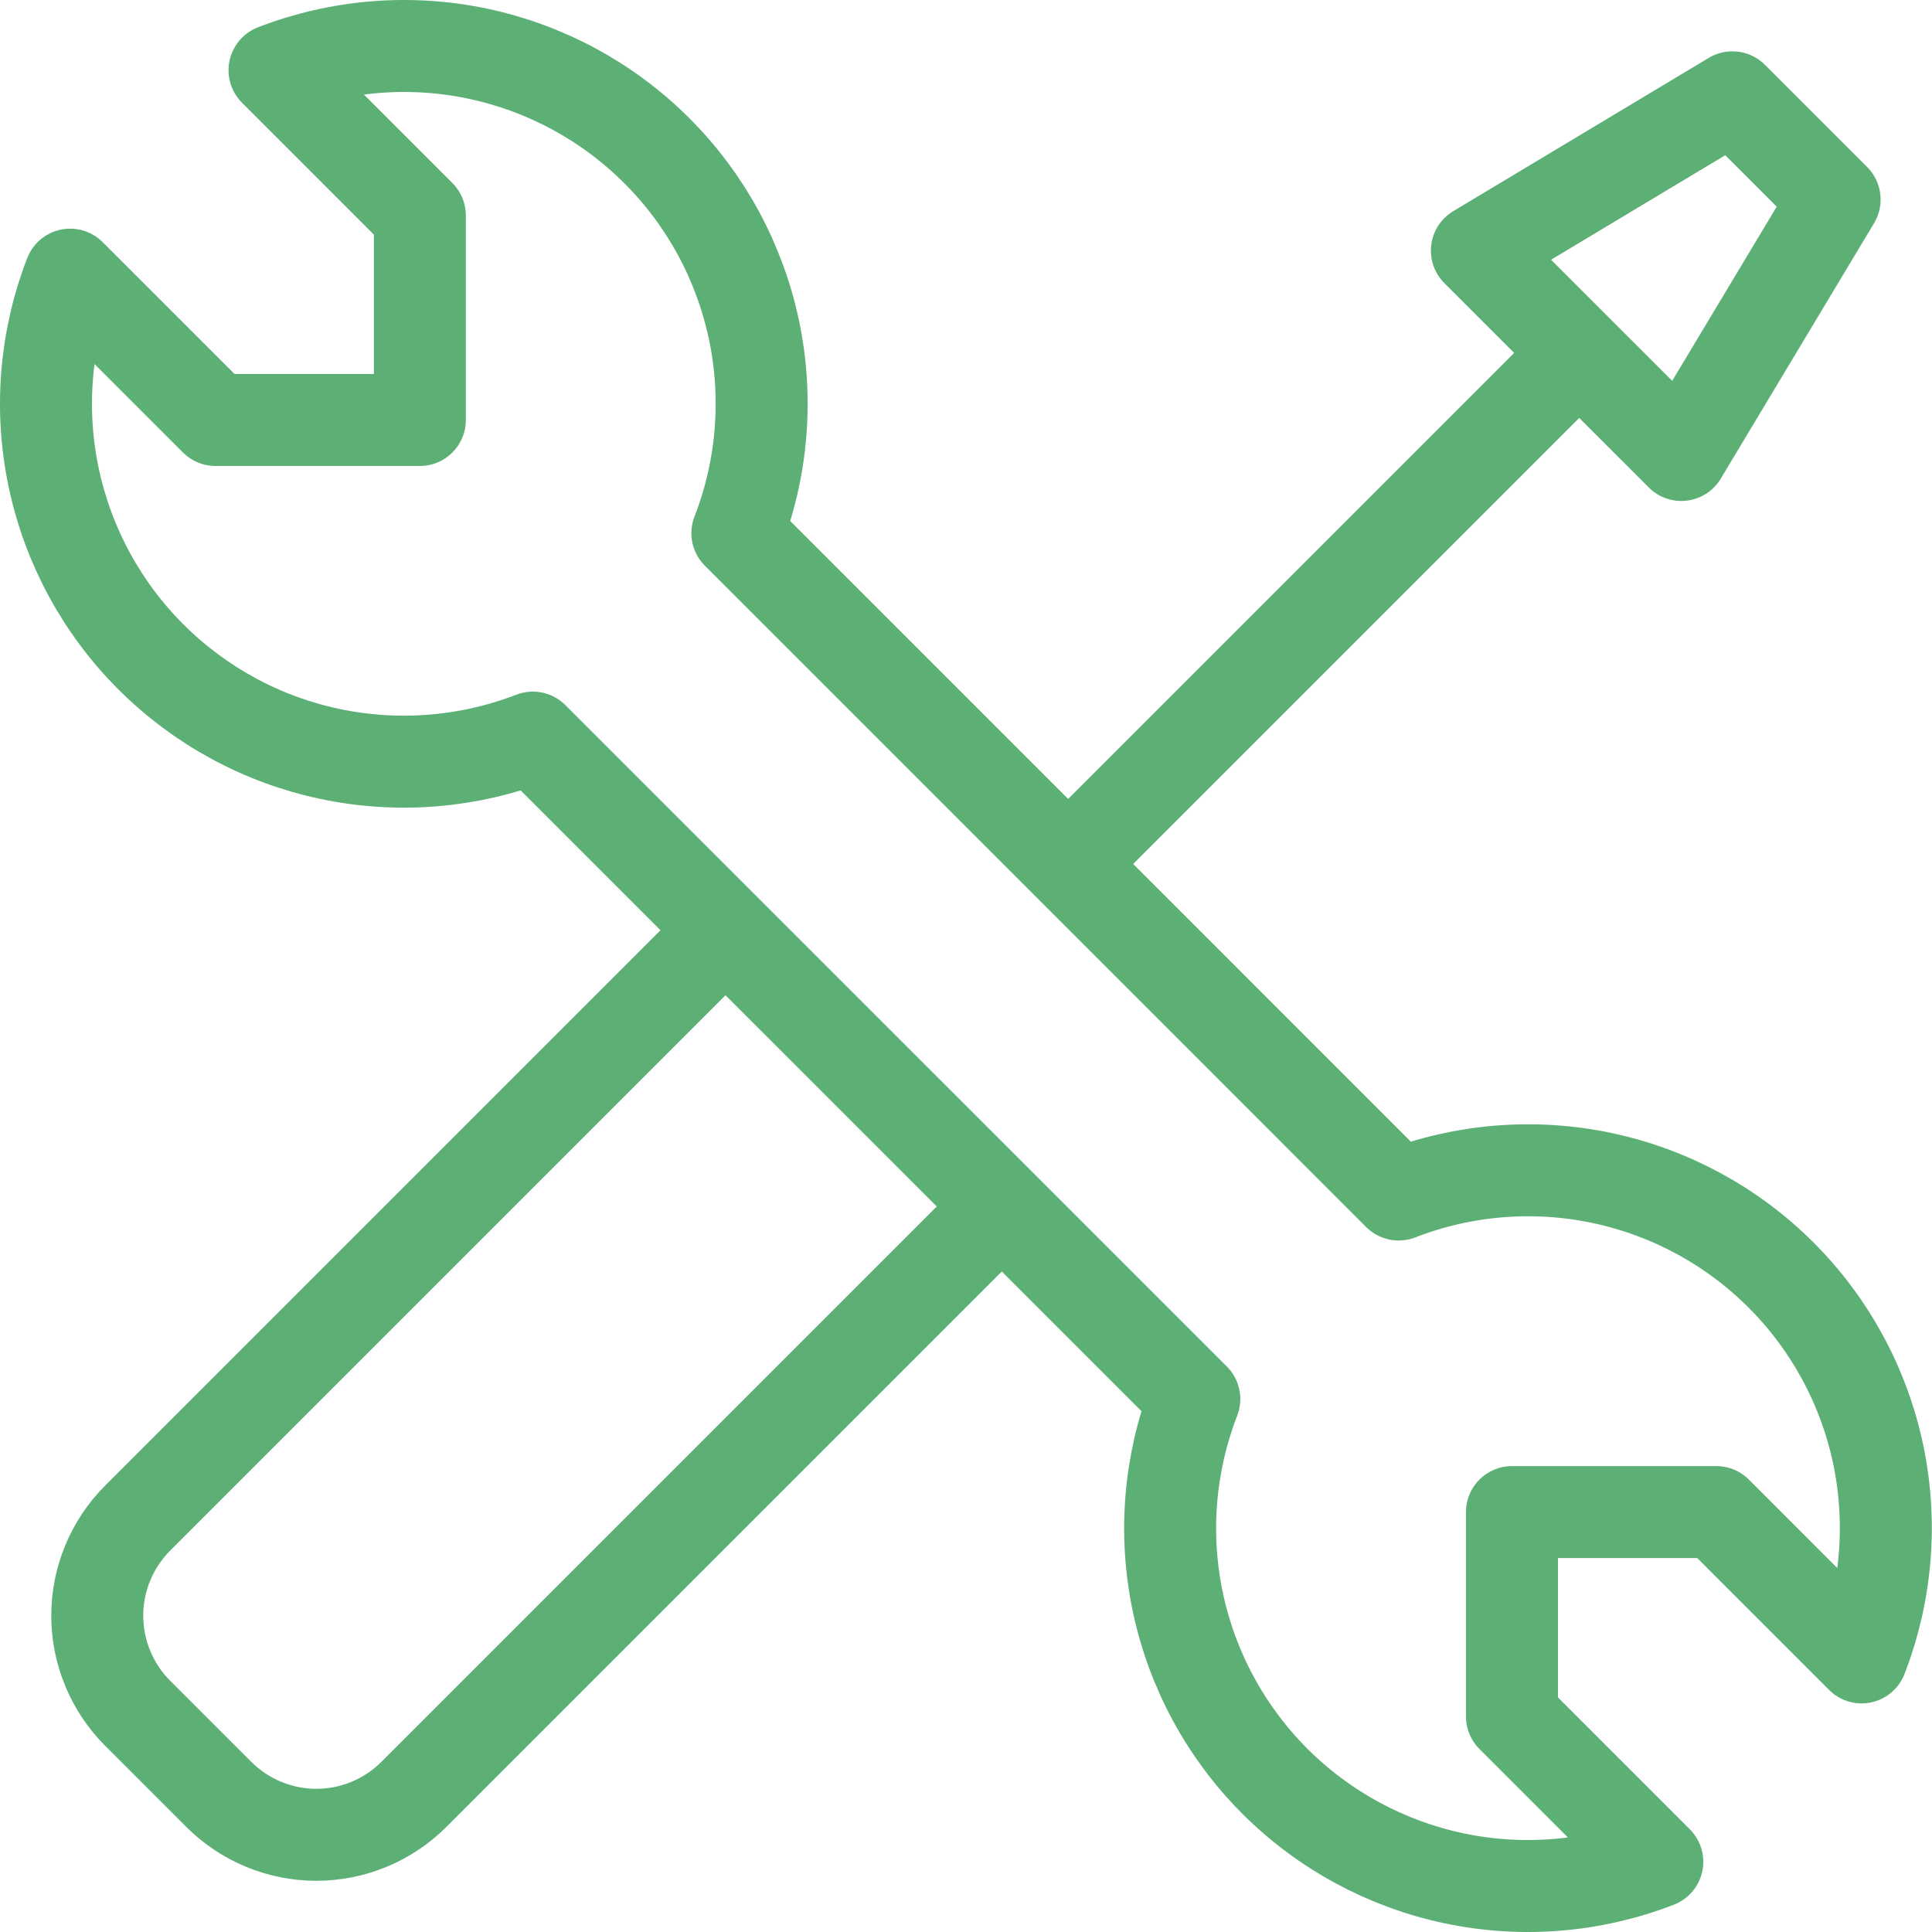
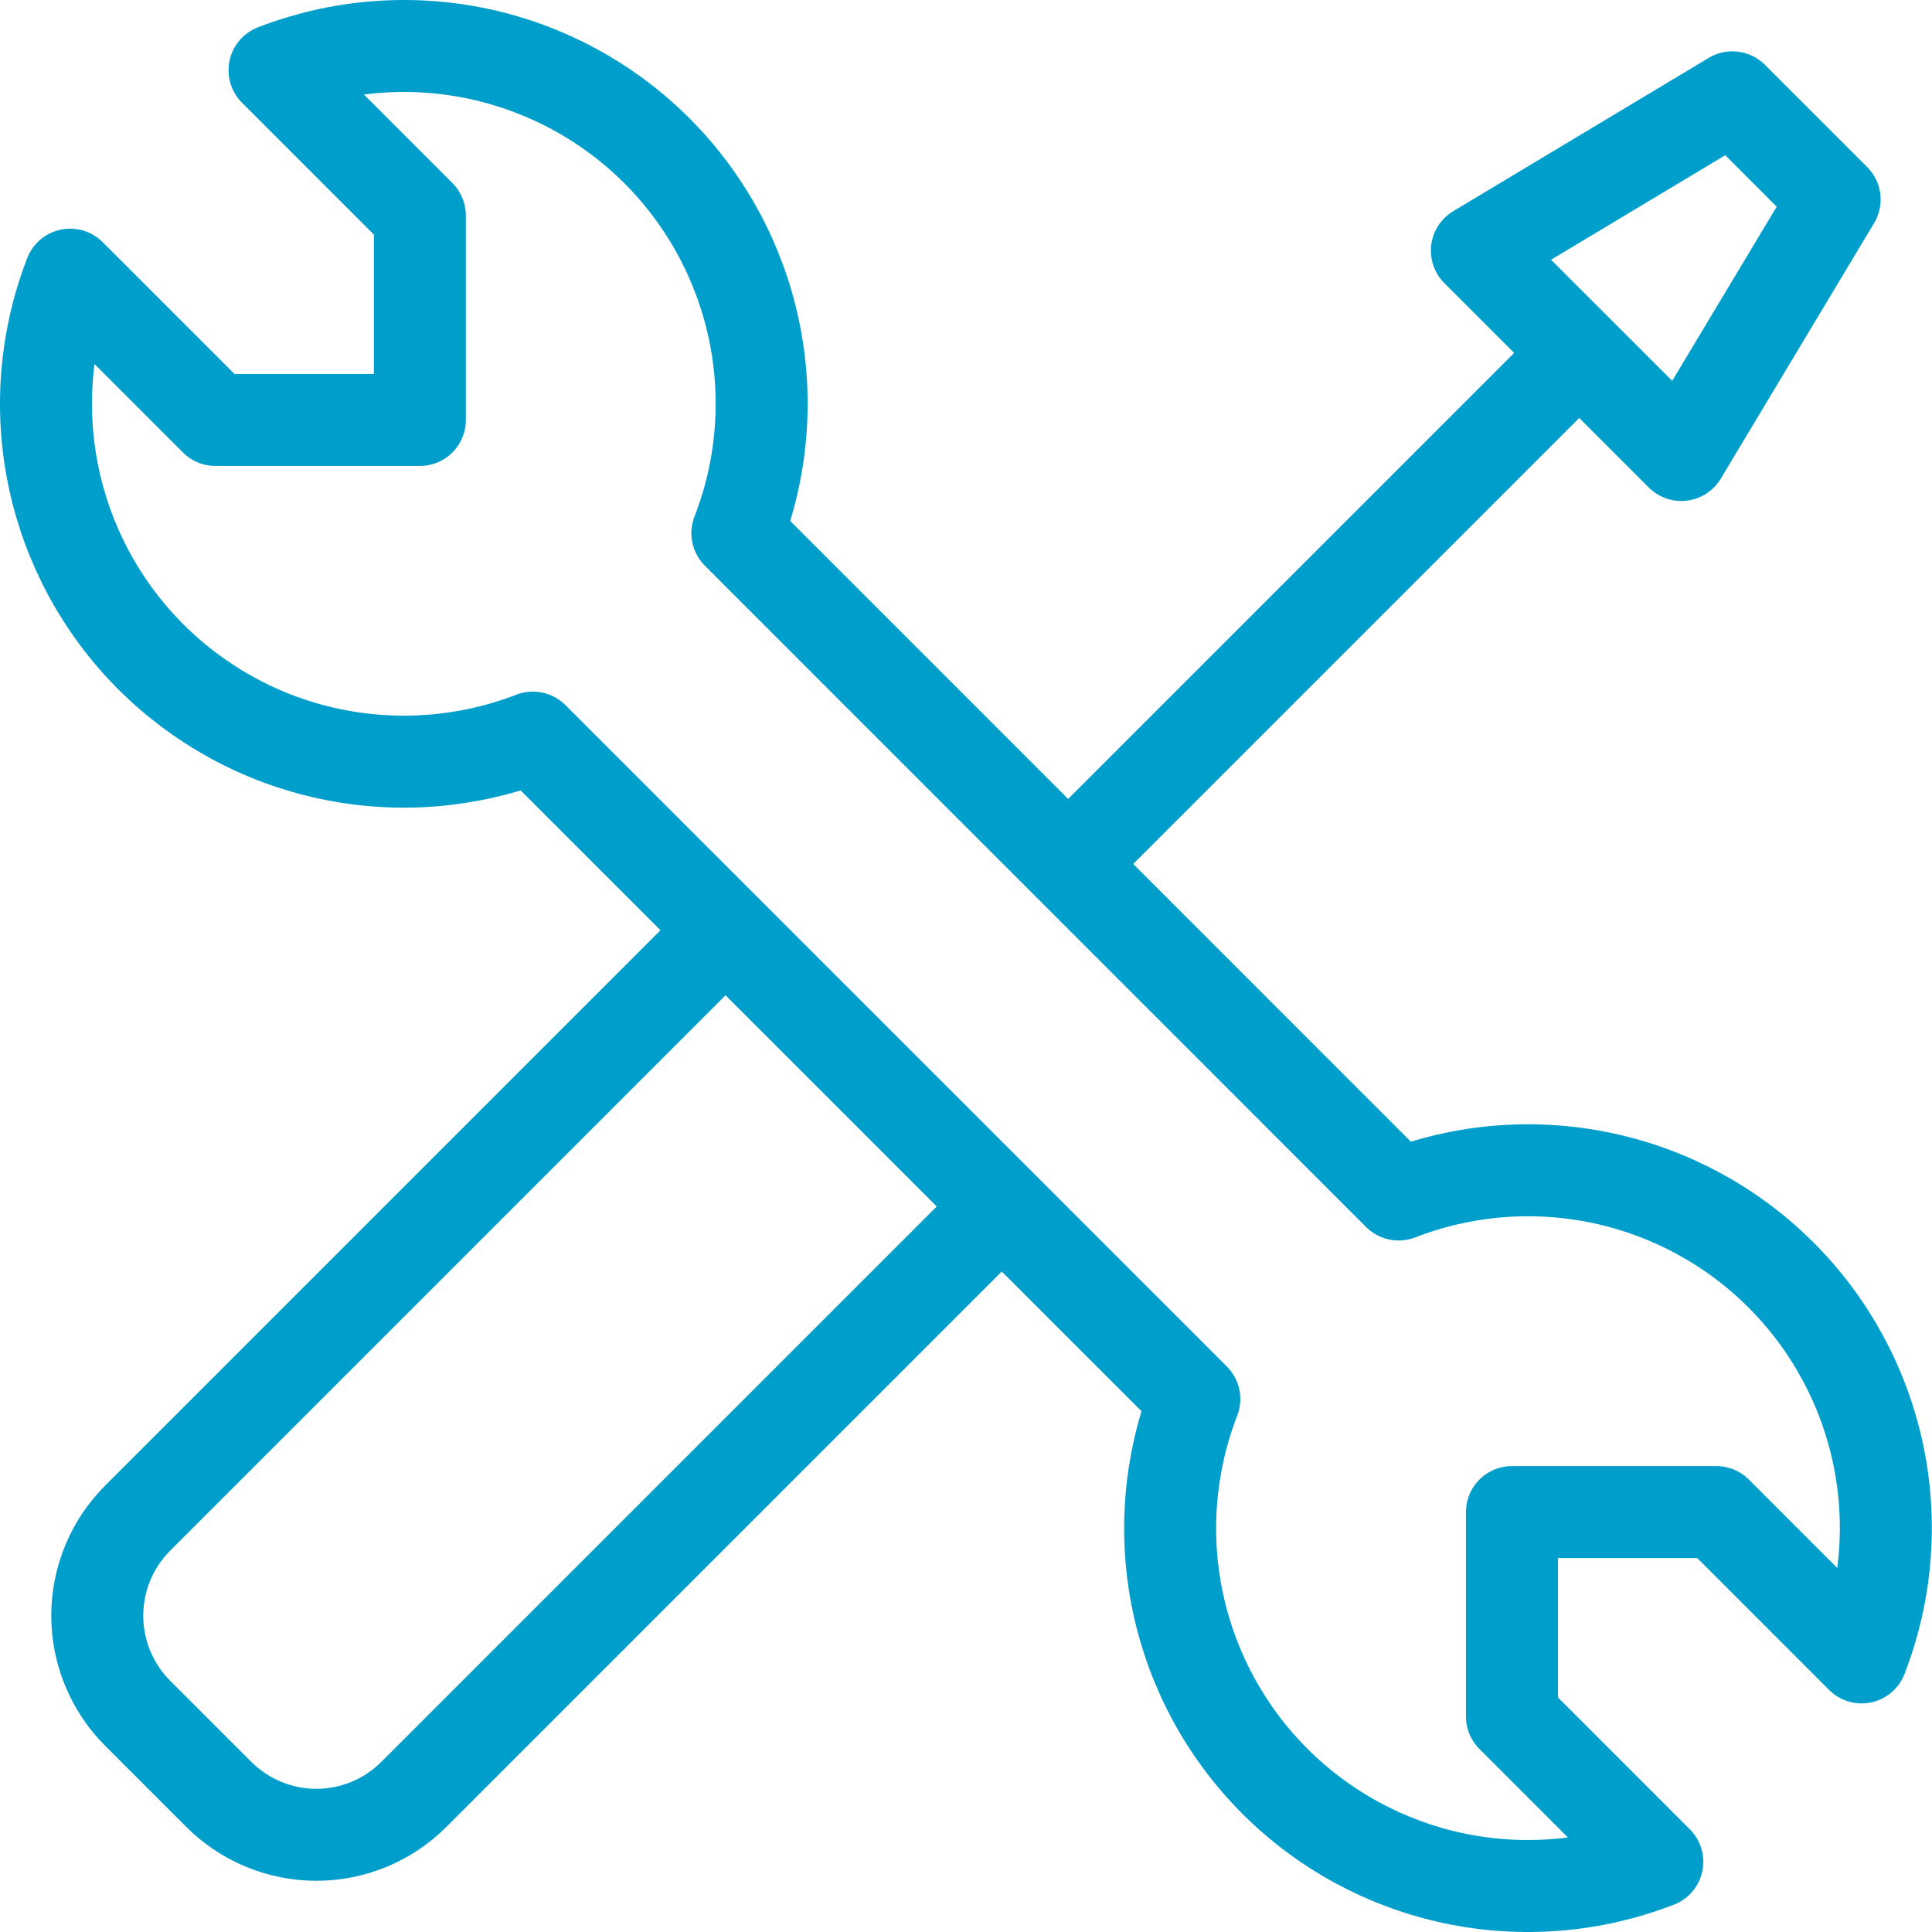
<svg xmlns="http://www.w3.org/2000/svg" preserveAspectRatio="none" overflow="visible" style="display: block;" width="31.504" height="31.507" viewBox="0 0 31.504 31.507" fill="none">
  <g id="Group">
-     <path id="Vector" d="M17.422 14.087L25.755 5.754" stroke="#5DB075" stroke-width="1.5" />
-     <path id="Vector_2" d="M27.419 7.42L24.085 4.087L28.252 1.587L29.919 3.254L27.419 7.42ZM2.46 10.712C1.66 9.912 1.11 8.898 0.876 7.791C0.642 6.684 0.735 5.533 1.144 4.479L3.514 6.849H6.847V3.515L4.477 1.145C5.532 0.736 6.683 0.642 7.79 0.875C8.898 1.109 9.913 1.659 10.713 2.459C11.513 3.259 12.063 4.275 12.296 5.382C12.529 6.489 12.435 7.641 12.025 8.695L22.809 19.48C23.863 19.071 25.015 18.977 26.122 19.21C27.229 19.443 28.245 19.993 29.045 20.793C29.845 21.593 30.395 22.608 30.629 23.715C30.862 24.823 30.768 25.974 30.359 27.029L27.99 24.659H24.657V27.992L27.027 30.362C25.972 30.771 24.822 30.865 23.715 30.632C22.608 30.399 21.592 29.849 20.792 29.05C19.992 28.25 19.442 27.235 19.208 26.128C18.975 25.021 19.068 23.87 19.477 22.815L8.69 12.029C7.636 12.436 6.486 12.529 5.38 12.295C4.274 12.062 3.26 11.511 2.46 10.712Z" stroke="#5DB075" stroke-width="1.5" stroke-linejoin="round" />
-     <path id="Vector_3" d="M16.091 19.921L6.751 29.261C6.542 29.47 6.294 29.637 6.021 29.75C5.748 29.863 5.455 29.922 5.159 29.922C4.863 29.922 4.57 29.863 4.297 29.75C4.024 29.637 3.775 29.47 3.566 29.261L2.246 27.941C2.037 27.732 1.871 27.484 1.758 27.21C1.644 26.937 1.586 26.644 1.586 26.349C1.586 26.053 1.644 25.76 1.758 25.486C1.871 25.213 2.037 24.965 2.246 24.756L11.586 15.416" stroke="#5DB075" stroke-width="1.5" stroke-linejoin="round" />
+     <path id="Vector" d="M17.422 14.087L25.755 5.754" stroke="#009ECB" stroke-width="1.5" />
+     <path id="Vector_2" d="M27.419 7.42L24.085 4.087L28.252 1.587L29.919 3.254L27.419 7.42ZM2.46 10.712C1.66 9.912 1.11 8.898 0.876 7.791C0.642 6.684 0.735 5.533 1.144 4.479L3.514 6.849H6.847V3.515L4.477 1.145C5.532 0.736 6.683 0.642 7.79 0.875C8.898 1.109 9.913 1.659 10.713 2.459C11.513 3.259 12.063 4.275 12.296 5.382C12.529 6.489 12.435 7.641 12.025 8.695L22.809 19.48C23.863 19.071 25.015 18.977 26.122 19.21C27.229 19.443 28.245 19.993 29.045 20.793C29.845 21.593 30.395 22.608 30.629 23.715C30.862 24.823 30.768 25.974 30.359 27.029L27.99 24.659H24.657V27.992L27.027 30.362C25.972 30.771 24.822 30.865 23.715 30.632C22.608 30.399 21.592 29.849 20.792 29.05C19.992 28.25 19.442 27.235 19.208 26.128C18.975 25.021 19.068 23.87 19.477 22.815L8.69 12.029C7.636 12.436 6.486 12.529 5.38 12.295C4.274 12.062 3.26 11.511 2.46 10.712Z" stroke="#009ECB" stroke-width="1.5" stroke-linejoin="round" />
+     <path id="Vector_3" d="M16.091 19.921L6.751 29.261C6.542 29.47 6.294 29.637 6.021 29.75C5.748 29.863 5.455 29.922 5.159 29.922C4.863 29.922 4.57 29.863 4.297 29.75C4.024 29.637 3.775 29.47 3.566 29.261L2.246 27.941C2.037 27.732 1.871 27.484 1.758 27.21C1.644 26.937 1.586 26.644 1.586 26.349C1.586 26.053 1.644 25.76 1.758 25.486C1.871 25.213 2.037 24.965 2.246 24.756L11.586 15.416" stroke="#009ECB" stroke-width="1.5" stroke-linejoin="round" />
  </g>
</svg>
